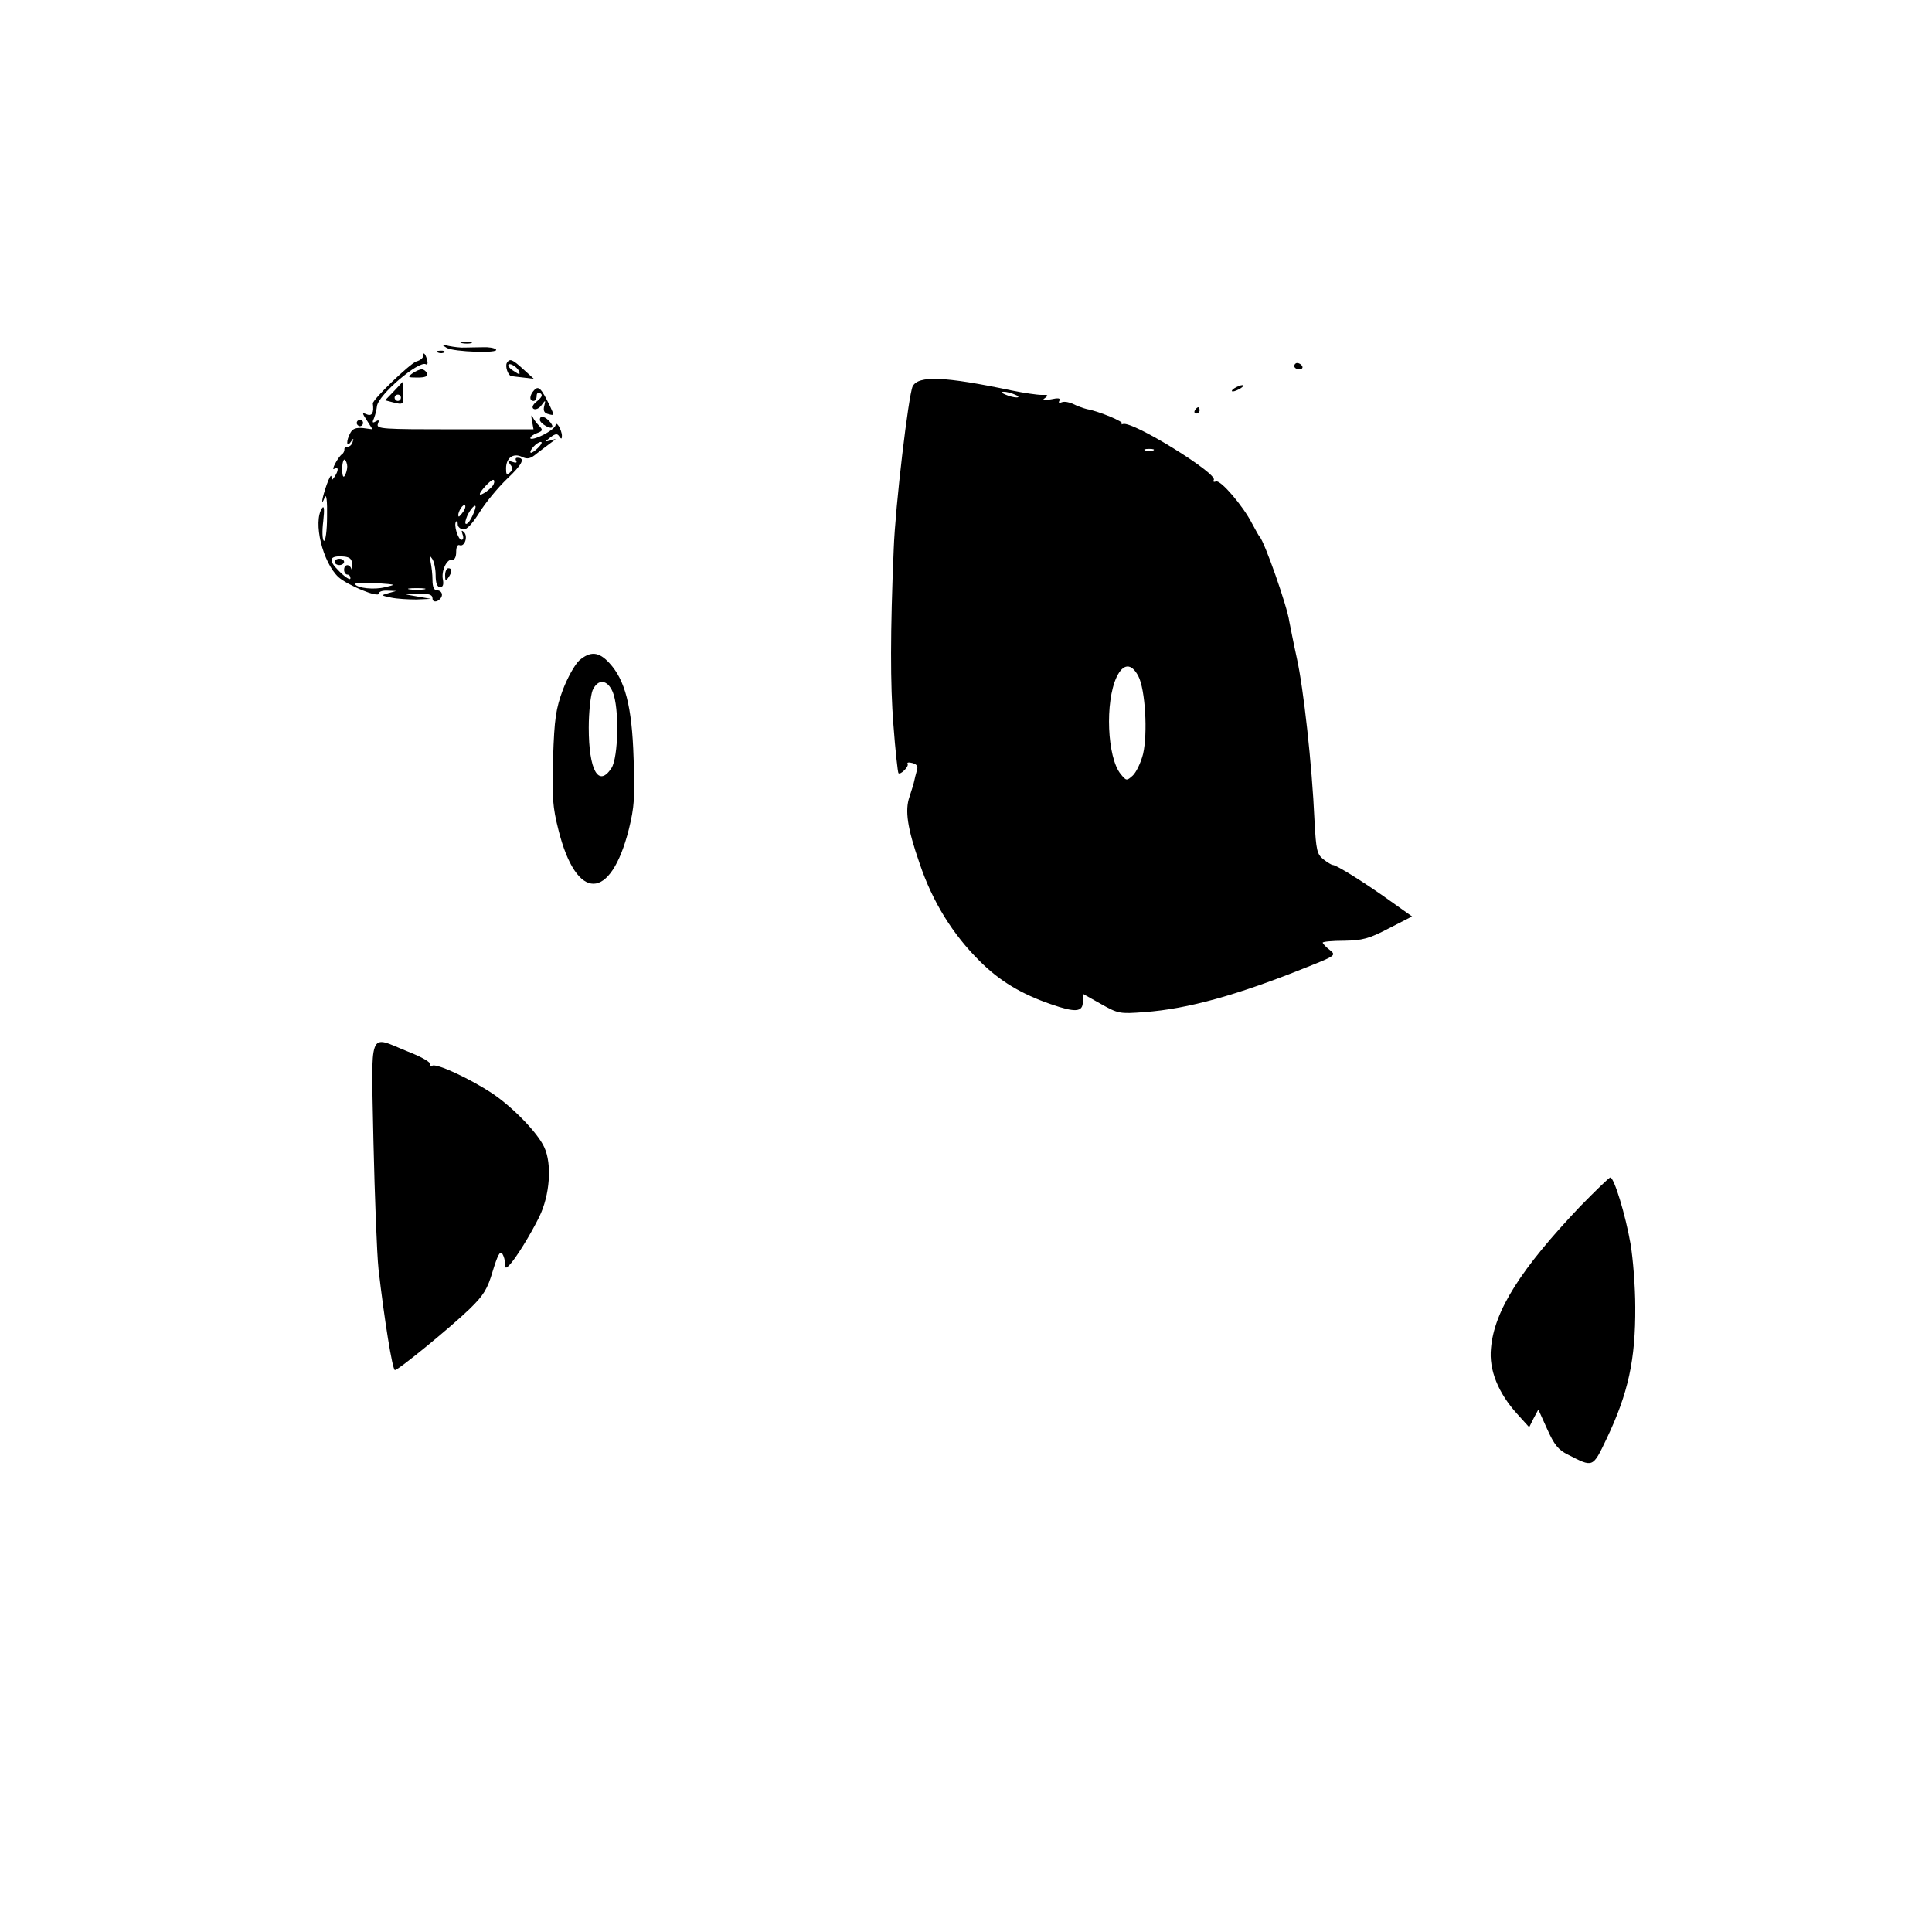
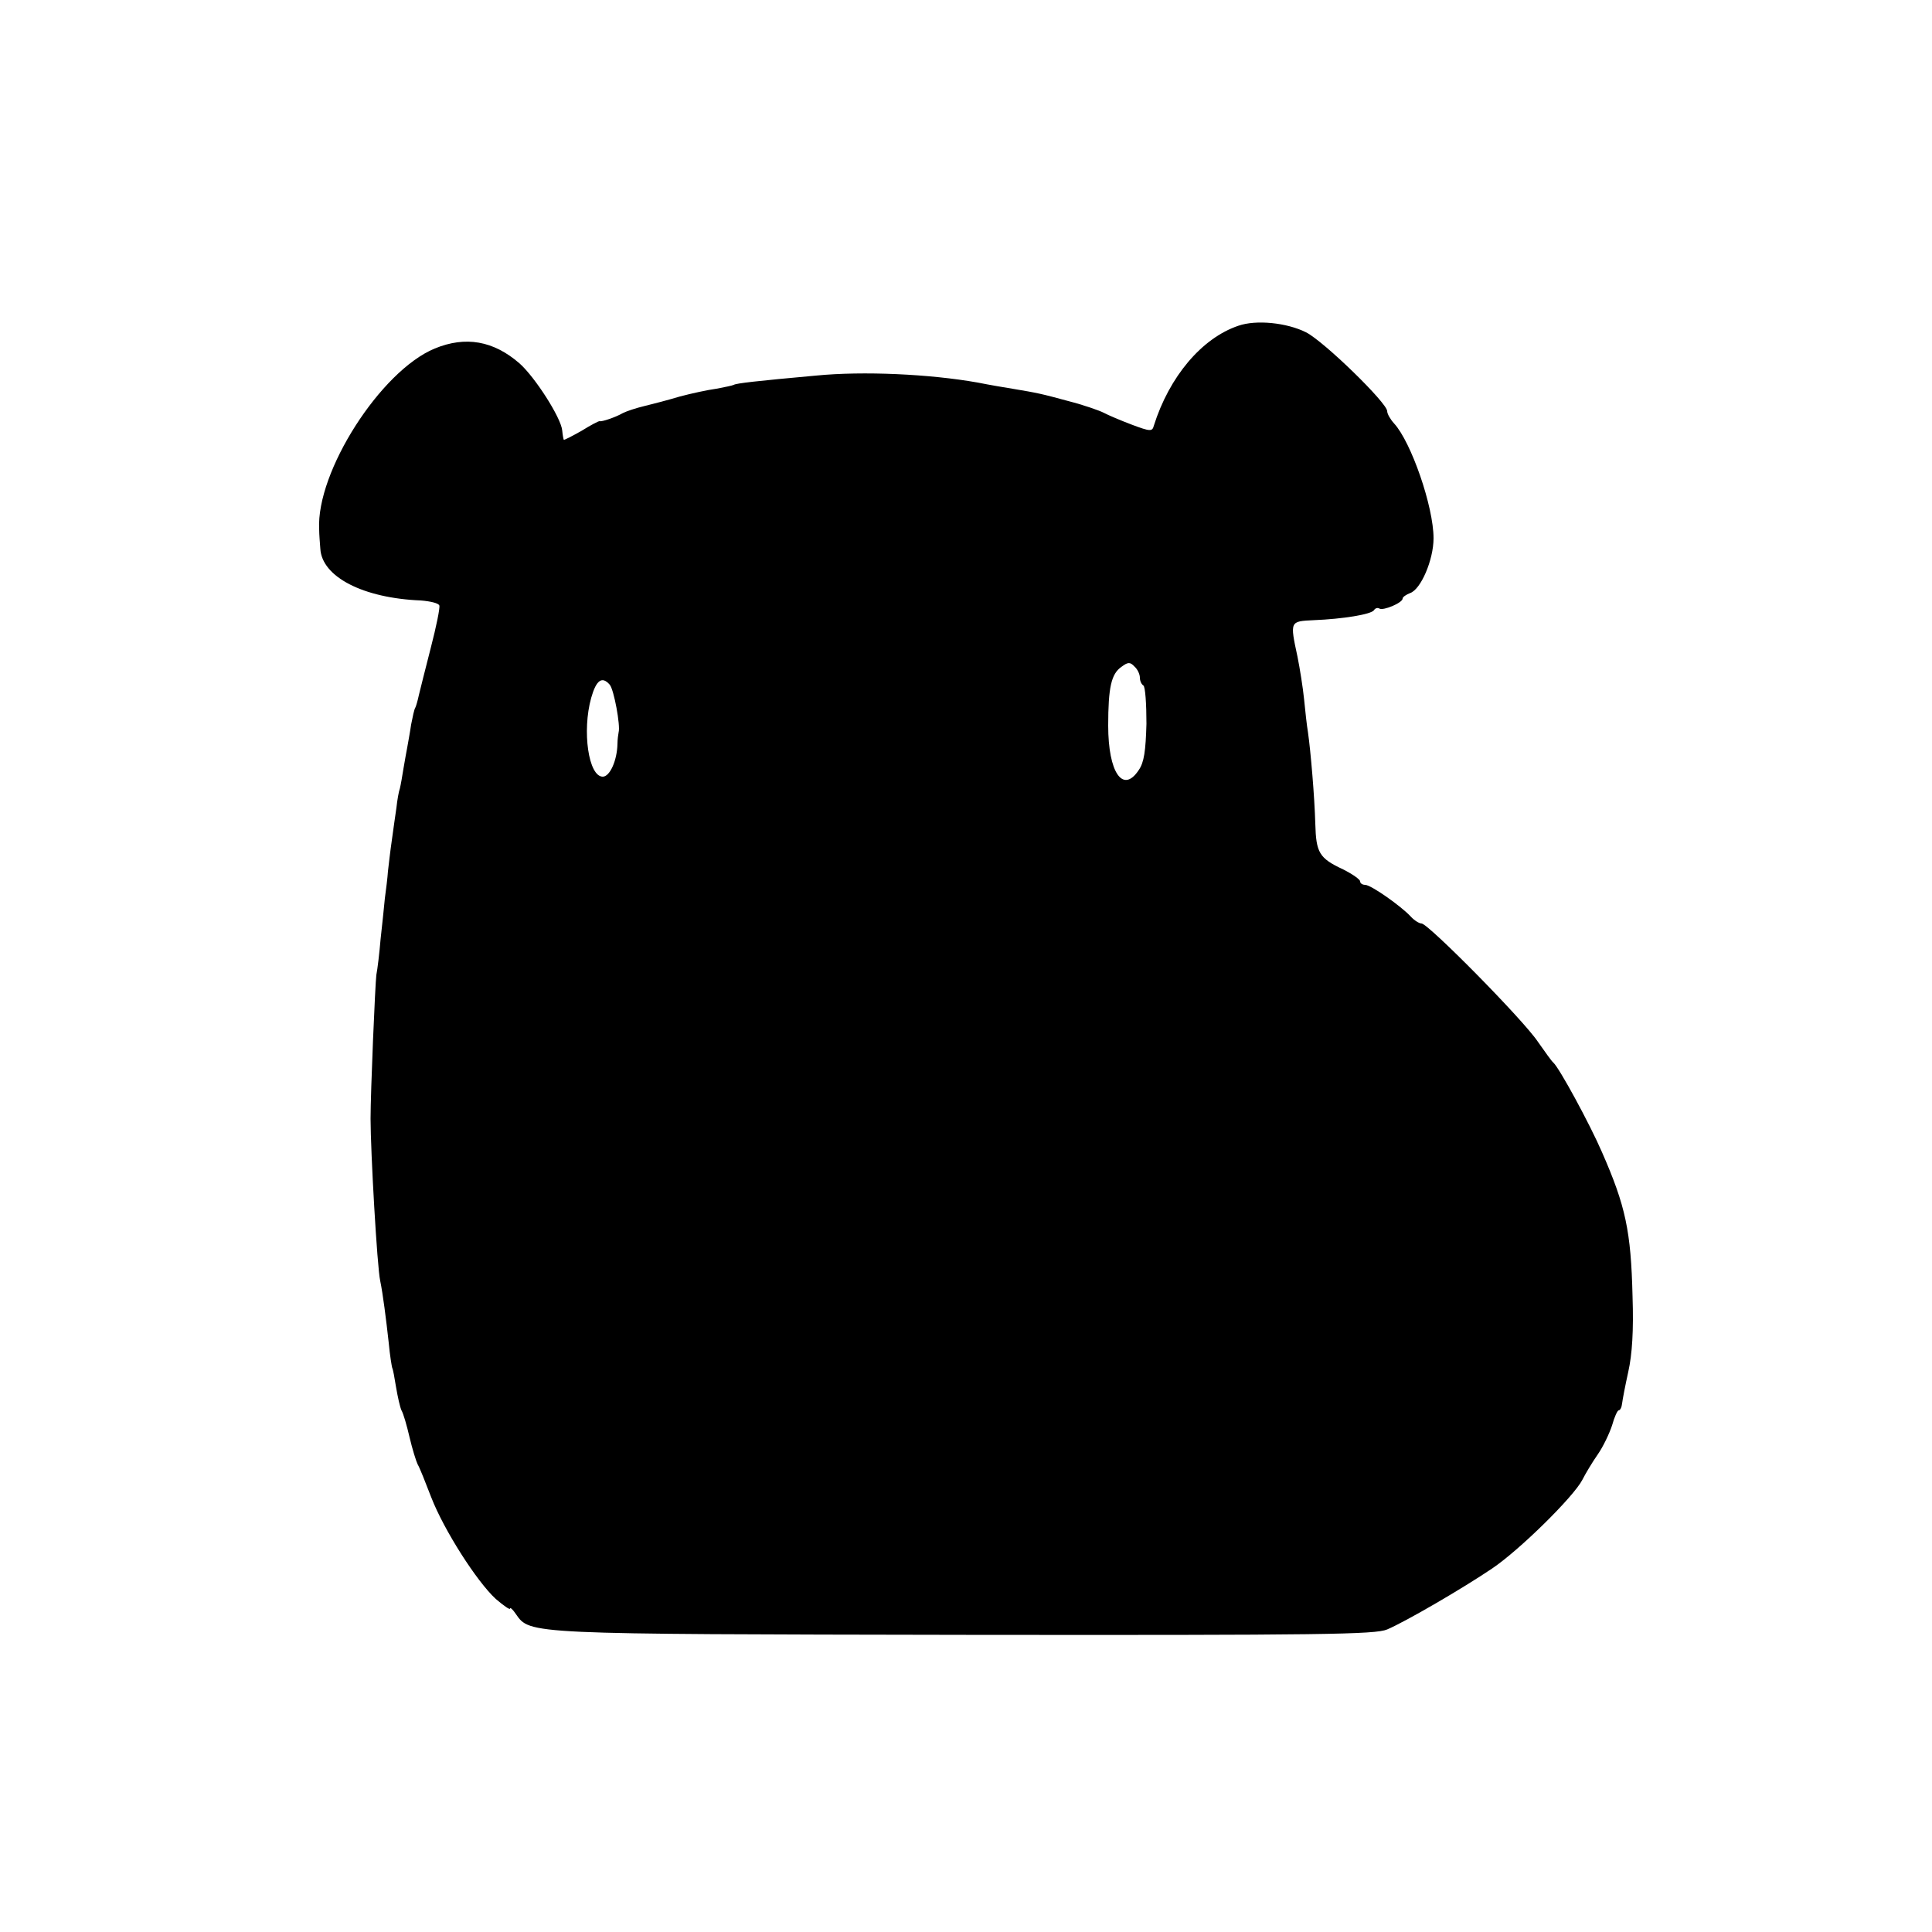
- <svg xmlns="http://www.w3.org/2000/svg" version="1.0" width="612pt" height="612pt" viewBox="0 0 612 612" preserveAspectRatio="xMidYMid meet">
-   <g transform="translate(0,612) scale(0.1,-0.1)" fill="#000000" stroke="none">
-     <path d="M1463 5033 c9 -2 23 -2 30 0 6 3 -1 5 -18 5 -16 0 -22 -2 -12 -5z" />
-     <path d="M1415 5018 c22 -13 169 -18 156 -5 -5 5 -24 8 -42 7 -19 0 -44 -1 -57 -1 -12 -1 -35 2 -50 5 -25 6 -25 5 -7 -6z" />
-     <path d="M1388 5003 c7 -3 16 -2 19 1 4 3 -2 6 -13 5 -11 0 -14 -3 -6 -6z" />
-     <path d="M1340 4991 c0 -5 -9 -13 -21 -16 -21 -7 -139 -121 -138 -133 4 -28 -2 -41 -18 -35 -17 7 -17 6 0 -20 l17 -27 -30 4 c-22 2 -33 -2 -40 -15 -14 -25 -13 -49 1 -29 9 13 10 13 6 0 -2 -8 -9 -15 -15 -15 -7 0 -12 -4 -11 -9 0 -5 -3 -12 -8 -15 -13 -10 -36 -54 -24 -46 14 8 14 -5 1 -25 -9 -13 -10 -13 -10 0 -1 8 -7 -3 -15 -25 -15 -42 -20 -75 -6 -40 5 12 8 -12 7 -62 0 -44 -5 -79 -10 -76 -5 3 -6 31 -2 62 4 38 3 51 -4 41 -29 -44 2 -171 52 -218 29 -26 128 -67 128 -52 0 6 12 10 28 9 l27 -1 -25 -7 c-24 -7 -24 -7 9 -14 18 -4 54 -6 80 -6 l46 2 -40 7 -40 7 43 2 c31 1 42 -3 42 -14 0 -9 6 -12 15 -9 8 4 15 12 15 20 0 8 -7 14 -15 14 -10 0 -15 10 -15 33 0 17 -3 43 -6 57 -4 20 -3 22 5 10 6 -8 11 -32 11 -52 0 -25 5 -38 14 -38 9 0 12 8 9 24 -6 28 13 67 30 63 7 -1 12 9 12 24 0 16 4 25 11 22 16 -6 27 28 14 41 -8 8 -9 6 -5 -6 4 -10 3 -18 -3 -18 -11 0 -26 49 -17 58 3 3 5 -1 5 -9 0 -8 8 -15 18 -16 11 -1 29 19 51 54 19 31 58 78 87 106 49 46 59 67 33 67 -6 0 -7 -4 -4 -10 4 -6 -1 -7 -12 -3 -15 5 -16 4 -7 -8 9 -11 9 -17 -1 -26 -10 -9 -12 -6 -12 13 0 33 22 50 50 37 18 -9 28 -6 48 11 15 11 35 27 45 34 18 13 18 13 -1 7 -20 -5 -20 -5 -1 10 16 12 22 12 28 2 6 -9 8 -8 8 3 0 8 -5 22 -10 30 -5 8 -10 10 -10 4 0 -7 -18 -21 -40 -32 -22 -11 -40 -15 -40 -10 0 5 10 12 21 16 19 7 19 10 7 23 -8 8 -18 21 -21 29 -4 8 -5 3 -2 -12 l5 -28 -249 0 c-229 0 -250 1 -244 17 5 12 3 14 -7 8 -10 -6 -12 -4 -5 11 4 10 8 27 9 37 4 36 133 146 155 133 5 -3 7 3 4 14 -6 21 -13 27 -13 11z m364 -290 c-10 -10 -21 -17 -23 -15 -6 6 20 34 32 34 6 0 2 -8 -9 -19z m-604 -59 c0 -9 -4 -23 -8 -29 -5 -8 -8 1 -8 22 0 18 4 31 8 29 4 -3 8 -13 8 -22z m464 -55 c-4 -13 -44 -41 -44 -32 0 8 34 45 42 45 4 0 5 -6 2 -13z m-96 -87 c-7 -10 -14 -18 -15 -16 -6 6 9 36 18 36 5 0 4 -9 -3 -20z m29 -13 c-13 -30 -30 -37 -20 -9 7 21 25 44 29 39 2 -2 -2 -15 -9 -30z m-381 -157 c1 -14 -1 -19 -3 -12 -6 17 -23 15 -23 -3 0 -8 5 -15 10 -15 6 0 10 -5 10 -12 0 -7 -16 3 -35 22 -37 36 -33 51 15 47 19 -2 25 -8 26 -27z m114 -60 c21 -2 20 -3 -10 -10 -35 -9 -87 -3 -95 9 -3 6 35 7 105 1z m113 -17 c-13 -2 -33 -2 -45 0 -13 2 -3 4 22 4 25 0 35 -2 23 -4z" />
-     <path d="M1060 4340 c0 -5 7 -10 15 -10 8 0 15 5 15 10 0 6 -7 10 -15 10 -8 0 -15 -4 -15 -10z" />
-     <path d="M1606 4971 c-7 -10 3 -40 13 -42 3 -1 21 -3 39 -5 l33 -4 -33 30 c-35 32 -43 35 -52 21z m38 -27 c4 -11 2 -12 -14 -1 -11 6 -20 15 -20 19 0 12 28 -3 34 -18z" />
-     <path d="M4100 4960 c0 -5 7 -10 16 -10 8 0 12 5 9 10 -3 6 -10 10 -16 10 -5 0 -9 -4 -9 -10z" />
-     <path d="M1306 4937 c-16 -12 -14 -13 17 -13 24 0 33 4 30 13 -3 7 -11 13 -17 13 -7 0 -20 -6 -30 -13z" />
-     <path d="M2891 4896 c-13 -27 -55 -378 -60 -516 -11 -262 -11 -429 -1 -555 6 -82 14 -152 16 -154 6 -7 34 21 29 29 -3 5 4 6 15 3 15 -4 19 -11 14 -25 -3 -11 -7 -26 -8 -32 -1 -6 -8 -29 -15 -50 -15 -43 -7 -99 32 -211 41 -122 105 -225 191 -310 63 -63 132 -104 225 -136 77 -27 101 -25 101 7 l0 26 57 -32 c55 -31 60 -32 138 -26 138 10 295 54 514 142 93 37 94 38 73 55 -12 9 -22 20 -22 23 0 3 30 6 68 6 57 1 78 6 141 39 l74 38 -69 49 c-75 54 -170 114 -182 114 -4 0 -17 8 -30 18 -20 16 -23 28 -28 122 -8 180 -35 421 -56 515 -11 50 -21 102 -24 117 -6 46 -79 254 -94 268 -3 3 -13 22 -24 42 -28 55 -99 138 -114 133 -7 -3 -10 -1 -7 5 12 20 -254 185 -287 177 -7 -2 -9 -2 -4 1 9 5 -72 39 -111 46 -12 3 -31 10 -43 16 -12 6 -28 9 -36 6 -9 -4 -12 -2 -8 5 4 8 -4 9 -27 4 -25 -4 -30 -4 -19 4 12 9 10 11 -10 10 -14 0 -56 6 -95 14 -214 45 -296 48 -314 13z m324 -26 c13 -5 14 -9 5 -9 -8 0 -24 4 -35 9 -13 5 -14 9 -5 9 8 0 24 -4 35 -9z m438 -177 c-7 -2 -19 -2 -25 0 -7 3 -2 5 12 5 14 0 19 -2 13 -5z m-47 -715 c22 -42 30 -181 15 -246 -7 -28 -22 -59 -33 -69 -19 -17 -20 -17 -38 5 -43 53 -50 228 -13 307 21 44 47 45 69 3z" />
-     <path d="M1248 4881 l-28 -29 23 -6 c35 -9 36 -8 34 29 -1 19 -2 35 -2 35 0 0 -12 -13 -27 -29z m22 -21 c0 -5 -4 -10 -10 -10 -5 0 -10 5 -10 10 0 6 5 10 10 10 6 0 10 -4 10 -10z" />
-     <path d="M1692 4884 c-15 -16 -16 -34 -2 -34 6 0 10 7 10 16 0 9 5 12 12 8 8 -5 4 -13 -11 -25 -14 -11 -17 -20 -11 -24 6 -4 18 1 25 11 13 18 14 18 9 -2 -4 -15 0 -23 14 -26 18 -5 18 -4 4 26 -28 57 -36 65 -50 50z" />
-     <path d="M3910 4890 c-8 -5 -10 -10 -5 -10 6 0 17 5 25 10 8 5 11 10 5 10 -5 0 -17 -5 -25 -10z" />
-     <path d="M3785 4820 c-3 -5 -1 -10 4 -10 6 0 11 5 11 10 0 6 -2 10 -4 10 -3 0 -8 -4 -11 -10z" />
-     <path d="M1710 4790 c0 -5 9 -14 20 -20 22 -12 27 -1 8 18 -14 14 -28 16 -28 2z" />
-     <path d="M1130 4780 c0 -5 5 -10 10 -10 6 0 10 5 10 10 0 6 -4 10 -10 10 -5 0 -10 -4 -10 -10z" />
-     <path d="M1410 4298 c0 -19 2 -20 10 -8 13 19 13 30 0 30 -5 0 -10 -10 -10 -22z" />
-     <path d="M1835 4028 c-14 -13 -37 -54 -52 -93 -22 -60 -27 -91 -31 -216 -4 -125 -1 -157 17 -228 57 -228 165 -227 223 2 17 69 20 102 15 226 -5 164 -27 247 -77 301 -33 36 -60 38 -95 8z m106 -100 c21 -50 18 -207 -4 -241 -41 -63 -72 -7 -72 128 0 50 6 102 12 118 17 38 47 35 64 -5z" />
-     <path d="M1183 2503 c4 -175 11 -356 16 -403 18 -157 44 -320 52 -320 11 0 176 135 237 194 44 43 56 62 73 120 15 49 23 65 30 55 5 -8 9 -22 9 -32 0 -15 2 -16 13 -5 20 20 67 96 95 153 34 69 41 168 16 221 -21 46 -100 127 -164 170 -71 47 -178 97 -191 88 -7 -4 -9 -3 -6 3 4 7 -25 24 -71 42 -127 51 -116 81 -109 -286z" />
-     <path d="M5005 2298 c-187 -197 -272 -330 -282 -449 -7 -68 23 -142 83 -208 l38 -42 14 28 15 28 28 -62 c22 -49 35 -66 66 -81 80 -41 78 -42 122 50 69 145 92 251 91 418 0 63 -7 153 -15 200 -16 92 -52 210 -64 210 -4 0 -47 -42 -96 -92z" />
+ <svg xmlns="http://www.w3.org/2000/svg" version="1.0" width="500pt" height="500pt" viewBox="0 0 500 500" preserveAspectRatio="xMidYMid meet">
+   <g transform="translate(0,500) scale(0.1,-0.1)" fill="#000000" stroke="none">
+     <path d="M3205 4157 c-95 -32 -179 -132 -219 -259 -4 -15 -9 -15 -57 3 -29 11 -62 25 -73 31 -12 6 -52 20 -91 30 -70 19 -79 21 -145 32 -19 3 -60 10 -90 16 -124 22 -296 30 -418 18 -155 -14 -207 -20 -213 -24 -4 -2 -24 -6 -45 -10 -22 -3 -64 -12 -94 -20 -30 -9 -72 -20 -93 -25 -21 -5 -45 -13 -55 -18 -19 -11 -55 -23 -60 -21 -2 1 -23 -10 -47 -25 -25 -14 -46 -25 -46 -23 -1 2 -3 13 -4 24 -3 33 -71 139 -111 174 -67 58 -139 71 -219 38 -140 -58 -307 -319 -299 -468 0 -14 2 -36 3 -50 4 -73 111 -128 260 -134 25 -2 46 -7 48 -13 2 -6 -8 -55 -22 -109 -14 -55 -28 -110 -31 -123 -3 -14 -7 -28 -9 -32 -3 -4 -7 -24 -11 -44 -3 -21 -8 -47 -10 -59 -2 -11 -7 -37 -10 -56 -3 -19 -7 -42 -9 -50 -3 -8 -7 -31 -9 -50 -3 -19 -8 -57 -12 -85 -4 -27 -8 -63 -10 -80 -1 -16 -5 -48 -8 -70 -2 -22 -7 -69 -11 -105 -3 -36 -8 -78 -11 -93 -3 -22 -15 -303 -15 -372 0 -84 17 -385 25 -420 7 -34 15 -97 22 -160 3 -33 8 -62 9 -65 2 -3 6 -25 10 -50 4 -24 10 -51 14 -60 5 -8 14 -40 21 -70 7 -30 17 -62 21 -70 5 -8 20 -46 35 -85 33 -85 118 -218 167 -263 21 -18 37 -29 37 -25 0 4 7 -2 15 -14 37 -53 25 -52 1165 -54 927 -1 1059 1 1090 14 49 21 195 106 272 158 71 48 210 185 233 229 8 16 26 46 40 66 14 20 30 54 37 75 6 22 14 39 17 39 4 0 8 8 9 18 1 9 8 46 16 82 10 45 14 106 11 195 -4 169 -18 234 -79 373 -32 74 -111 219 -126 232 -4 3 -21 27 -40 54 -38 57 -284 306 -301 306 -6 0 -19 8 -28 18 -25 27 -103 82 -118 82 -7 0 -13 4 -13 9 0 5 -20 19 -44 31 -62 29 -70 43 -72 118 -2 71 -12 188 -19 237 -3 17 -7 55 -10 85 -3 30 -11 80 -17 110 -20 93 -20 92 42 95 75 3 149 15 156 26 3 5 9 7 14 4 10 -6 60 15 60 26 0 4 9 10 19 14 28 9 61 86 61 142 0 82 -58 249 -102 297 -10 11 -18 25 -18 32 0 21 -163 180 -210 204 -50 25 -129 33 -175 17z m-255 -911 c0 -8 4 -17 9 -20 5 -3 8 -48 8 -99 -2 -70 -6 -100 -20 -120 -41 -62 -79 -6 -79 115 0 99 8 134 34 152 17 13 23 13 34 1 8 -7 14 -20 14 -29z m-1372 -18 c11 -13 28 -106 23 -123 -1 -5 -3 -19 -3 -30 -1 -44 -20 -85 -38 -85 -37 0 -54 118 -30 204 13 46 28 57 48 34z" />
  </g>
</svg>
